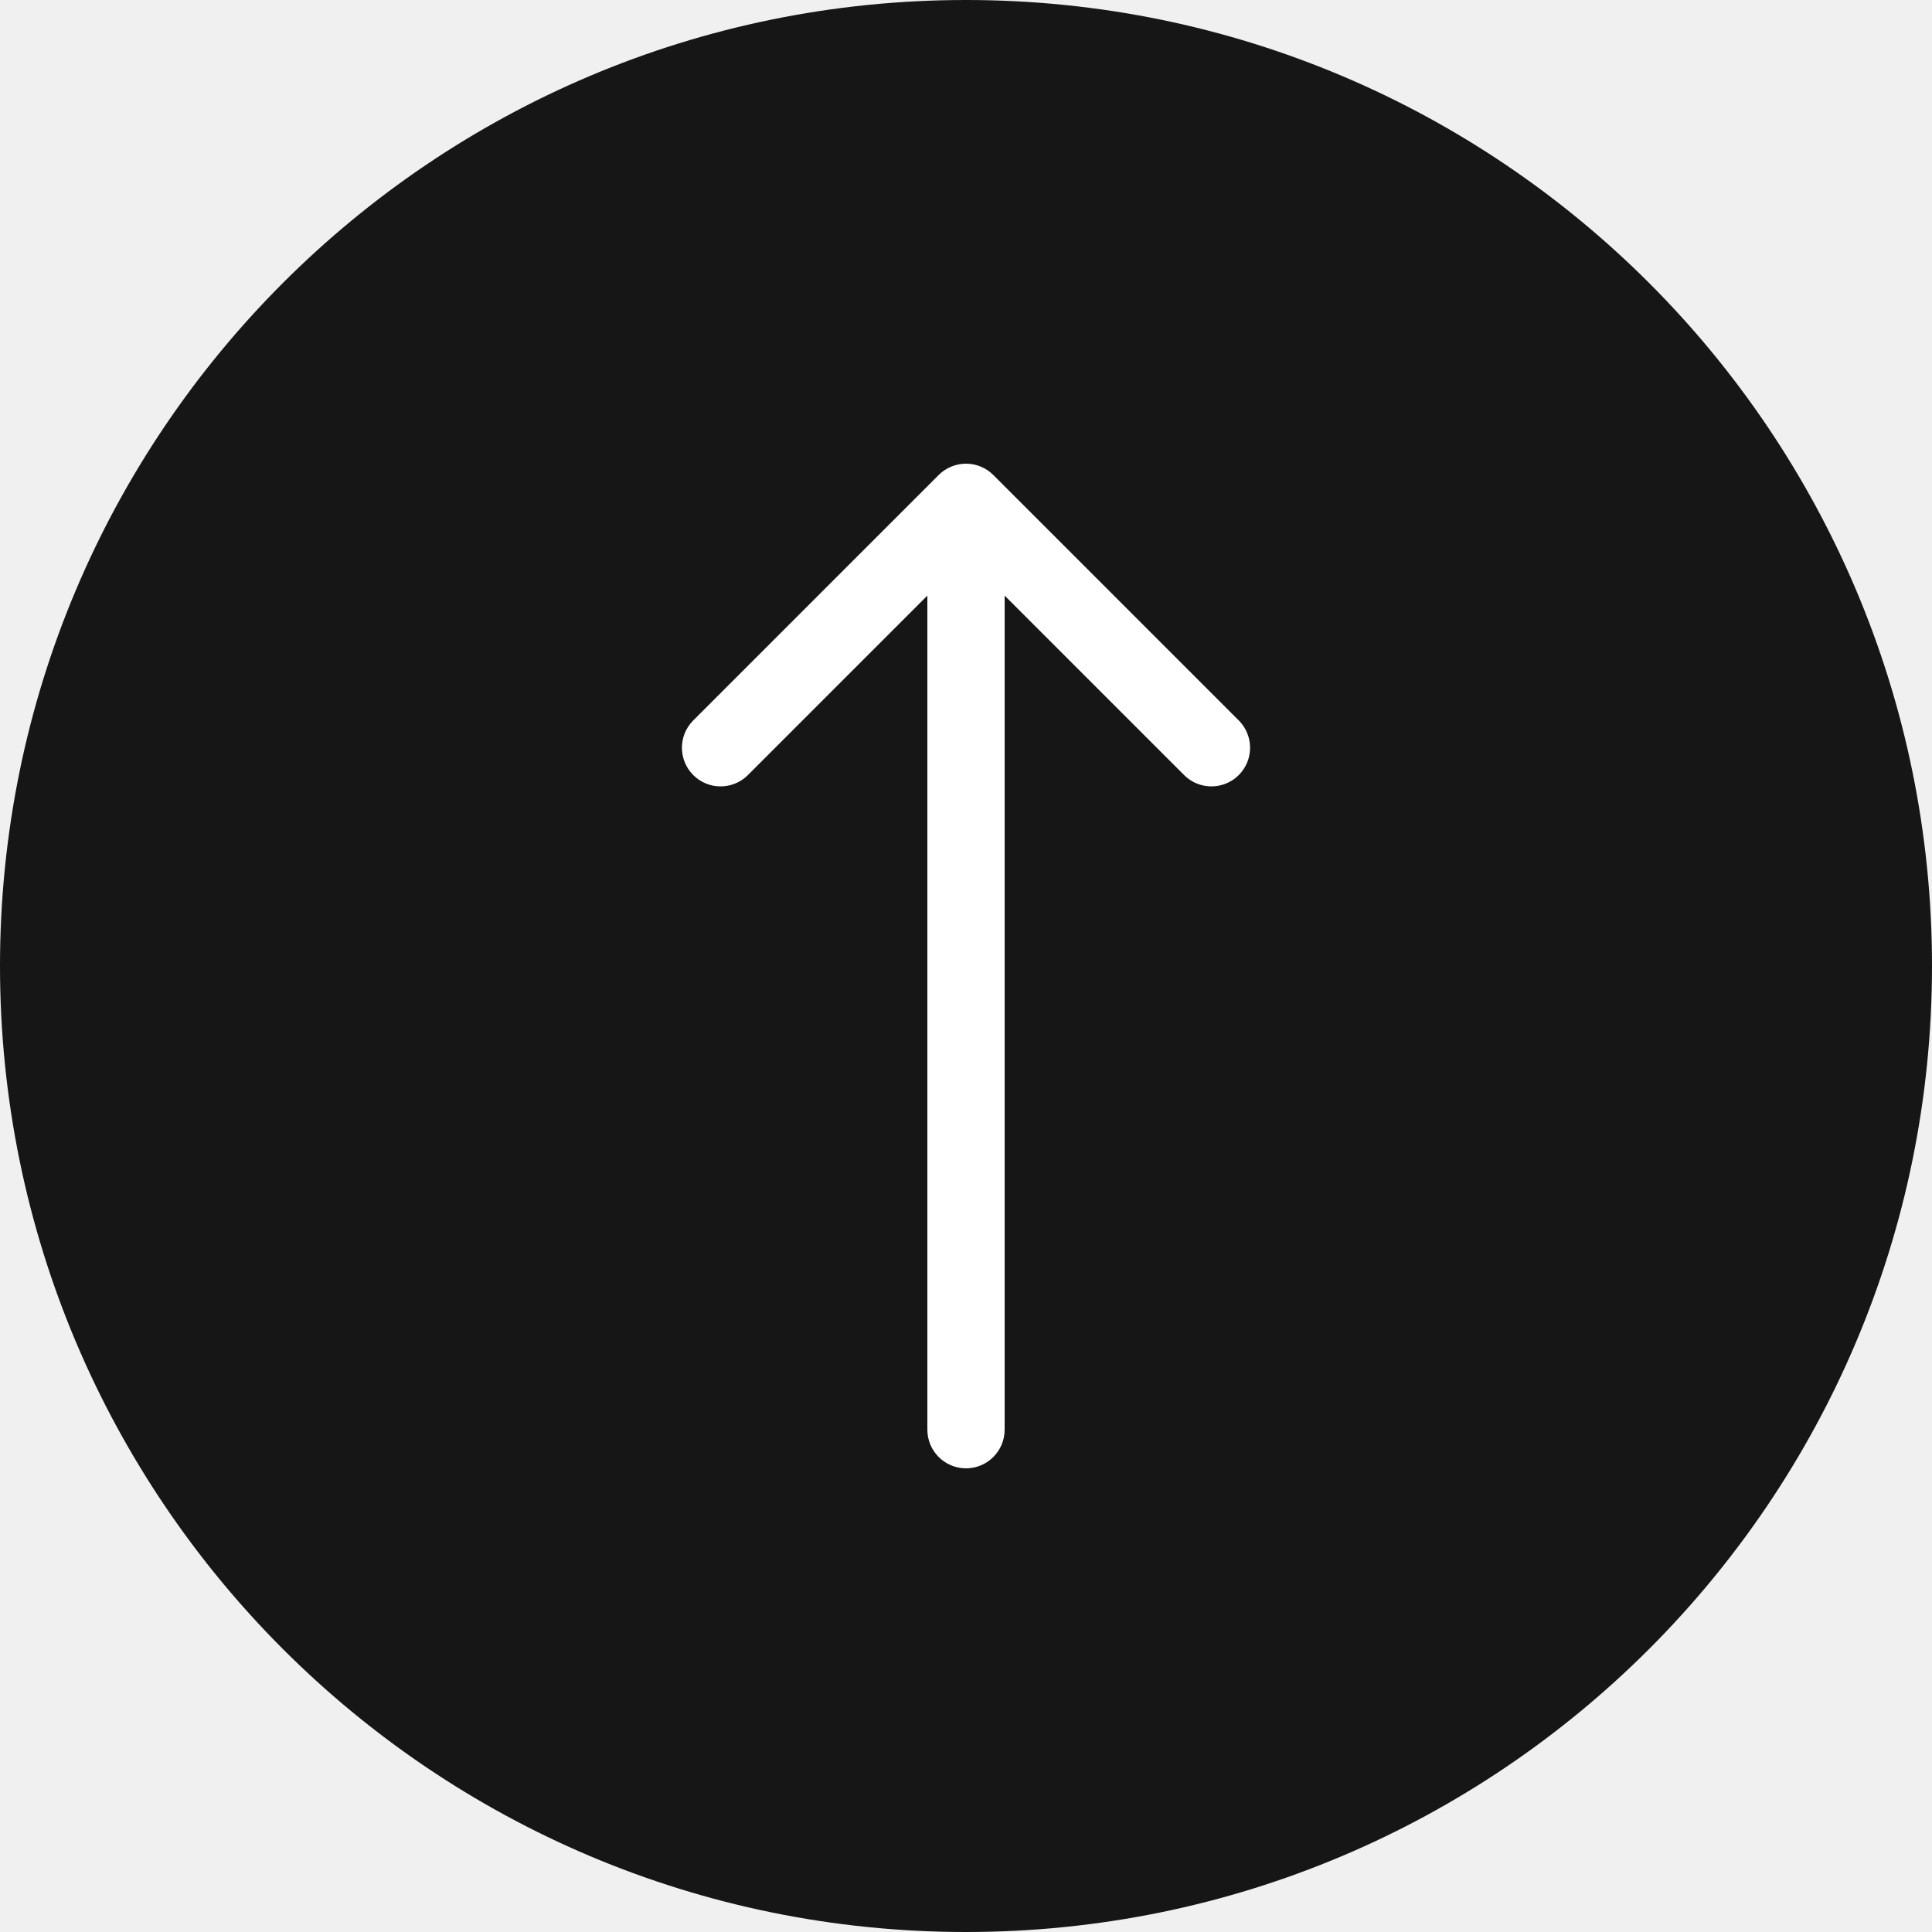
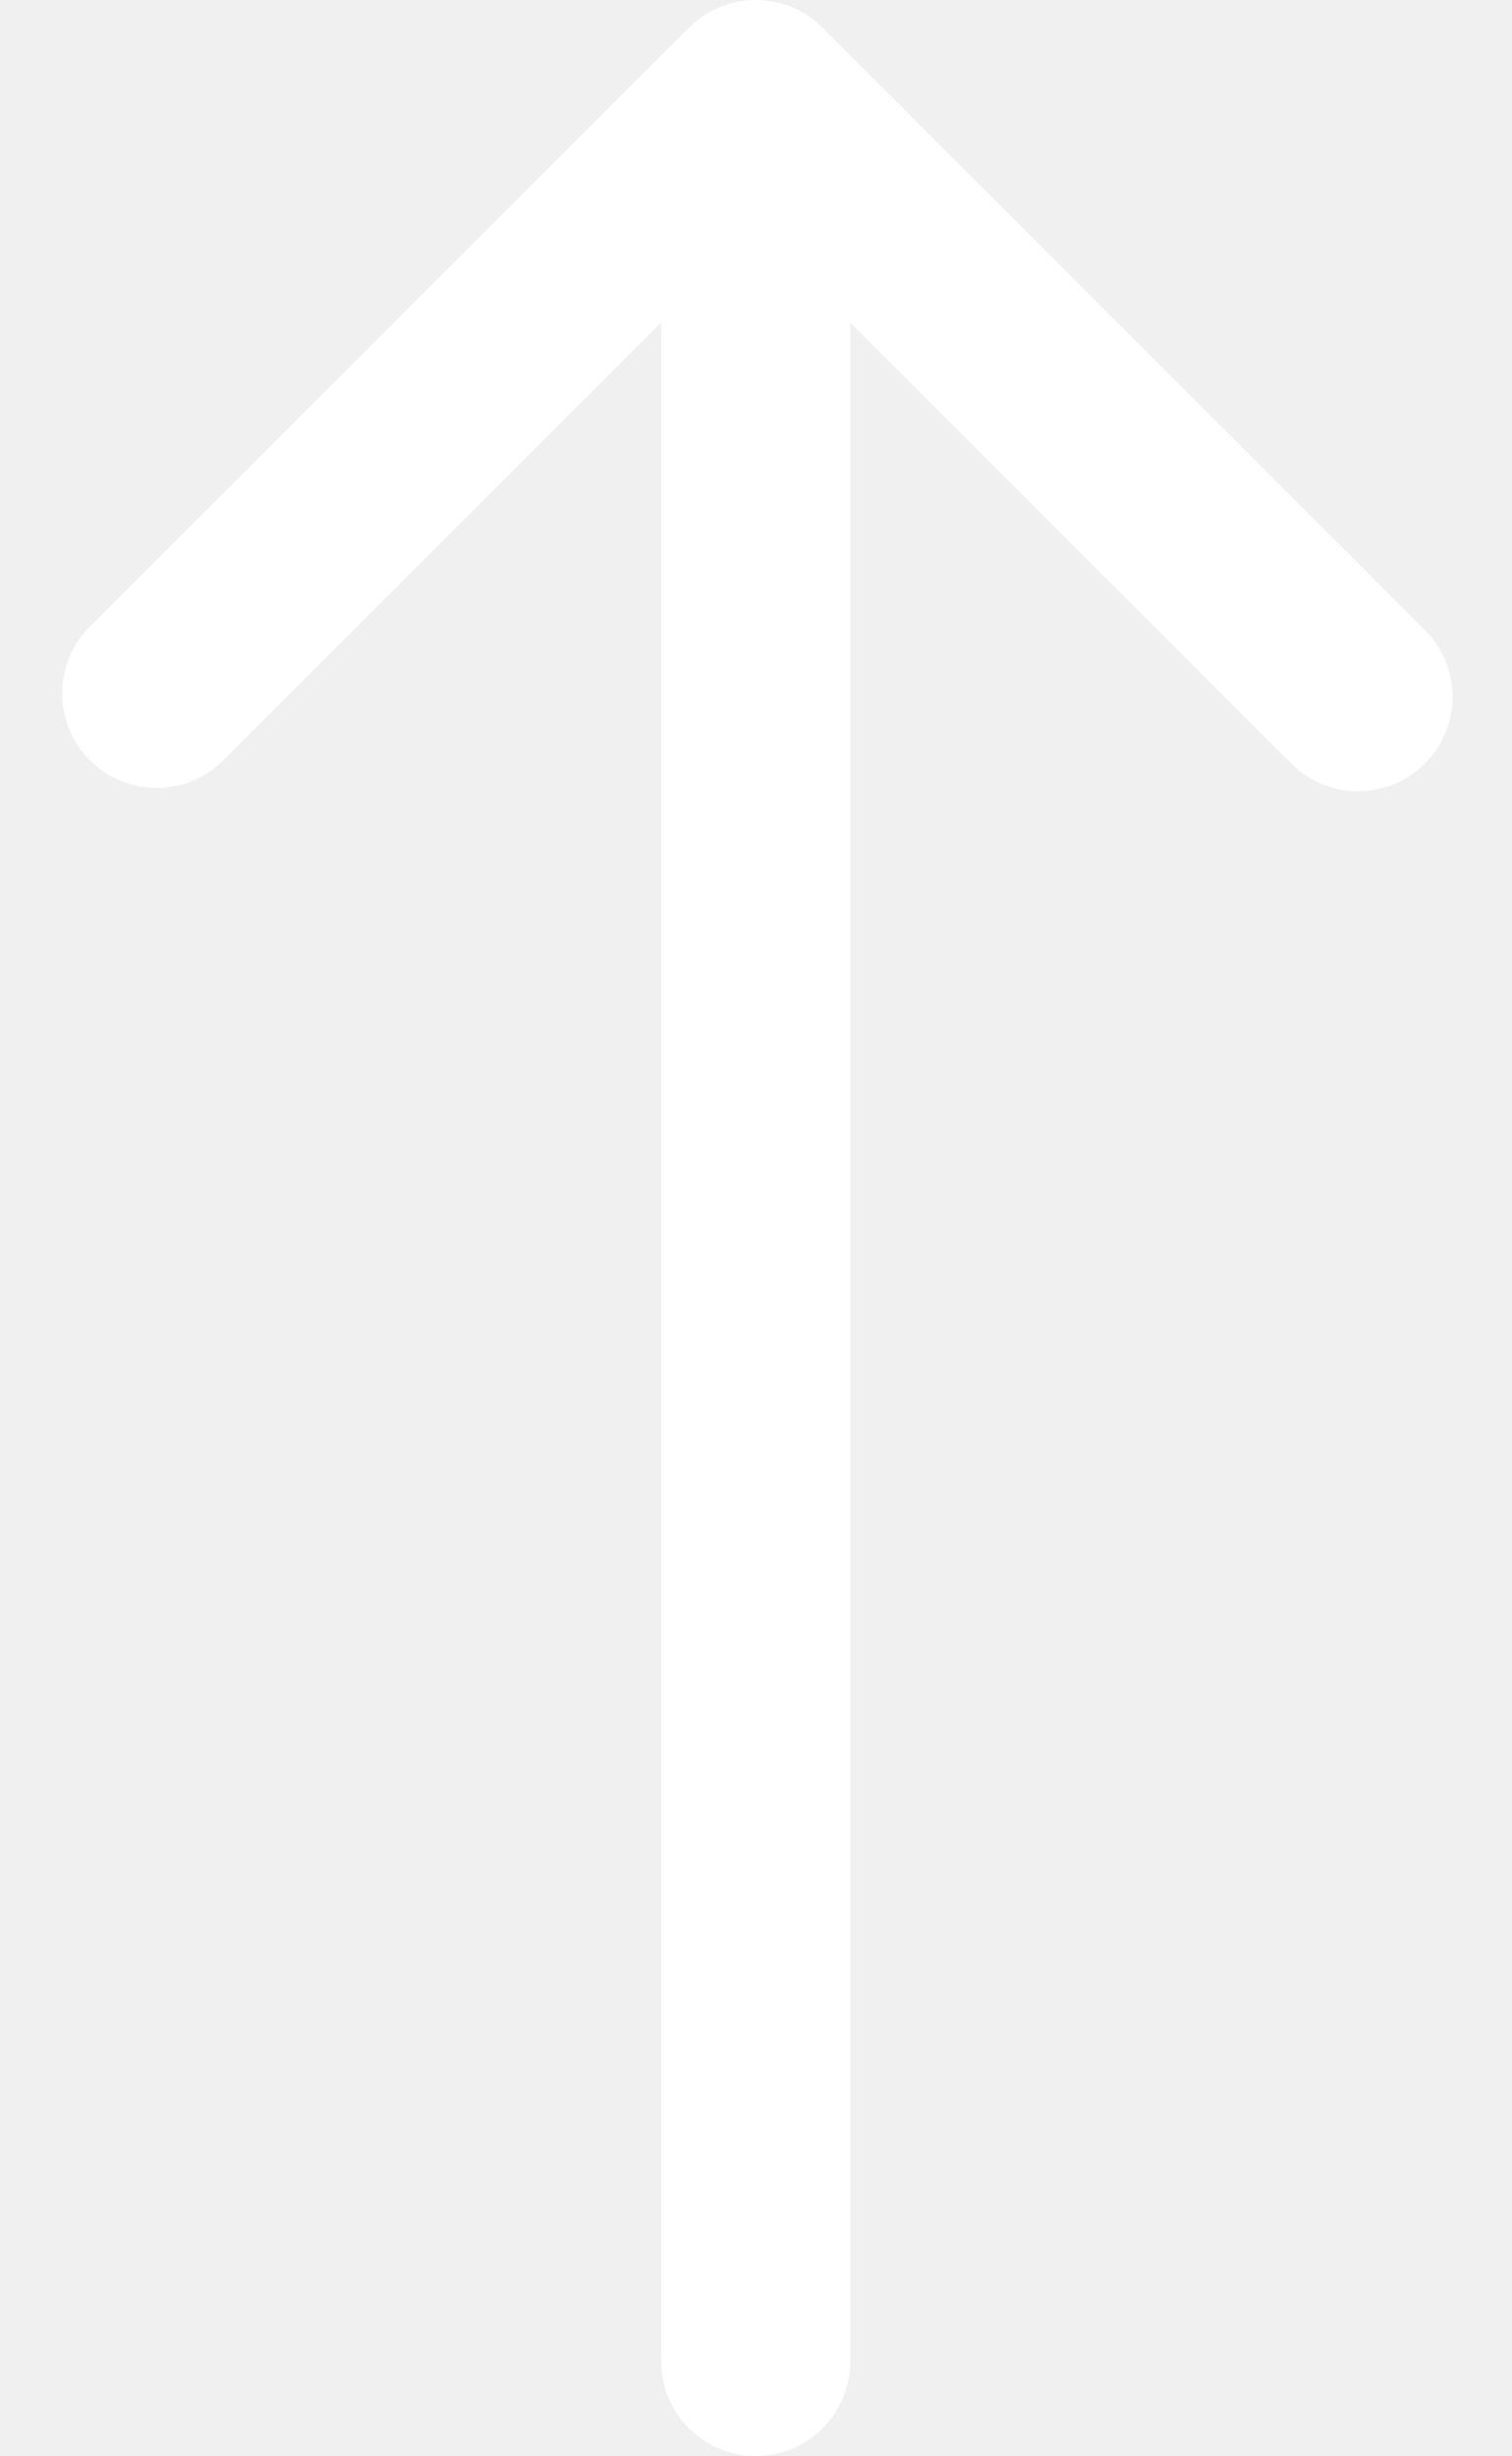
- <svg xmlns="http://www.w3.org/2000/svg" width="50" height="50" fill="none">
-   <circle cx="25" cy="25" r="24.25" fill="#161616" stroke="#161616" stroke-width="1.5" />
-   <path fill="#fff" d="M24 37a1 1 0 1 0 2 0h-2Zm1.707-24.707a1 1 0 0 0-1.414 0l-6.364 6.364a1 1 0 0 0 1.414 1.414L25 14.414l5.657 5.657a1 1 0 0 0 1.414-1.414l-6.364-6.364ZM26 37V13h-2v24h2Z" />
+ <svg xmlns="http://www.w3.org/2000/svg" width="16" height="26" fill="none">
+   <path fill="#fff" d="M7 25a1 1 0 1 0 2 0H7ZM8.707.293a1 1 0 0 0-1.414 0L.929 6.657A1 1 0 0 0 2.343 8.07L8 2.414l5.657 5.657a1 1 0 1 0 1.414-1.414L8.707.293ZM9 25V1H7v24h2Z" />
</svg>
